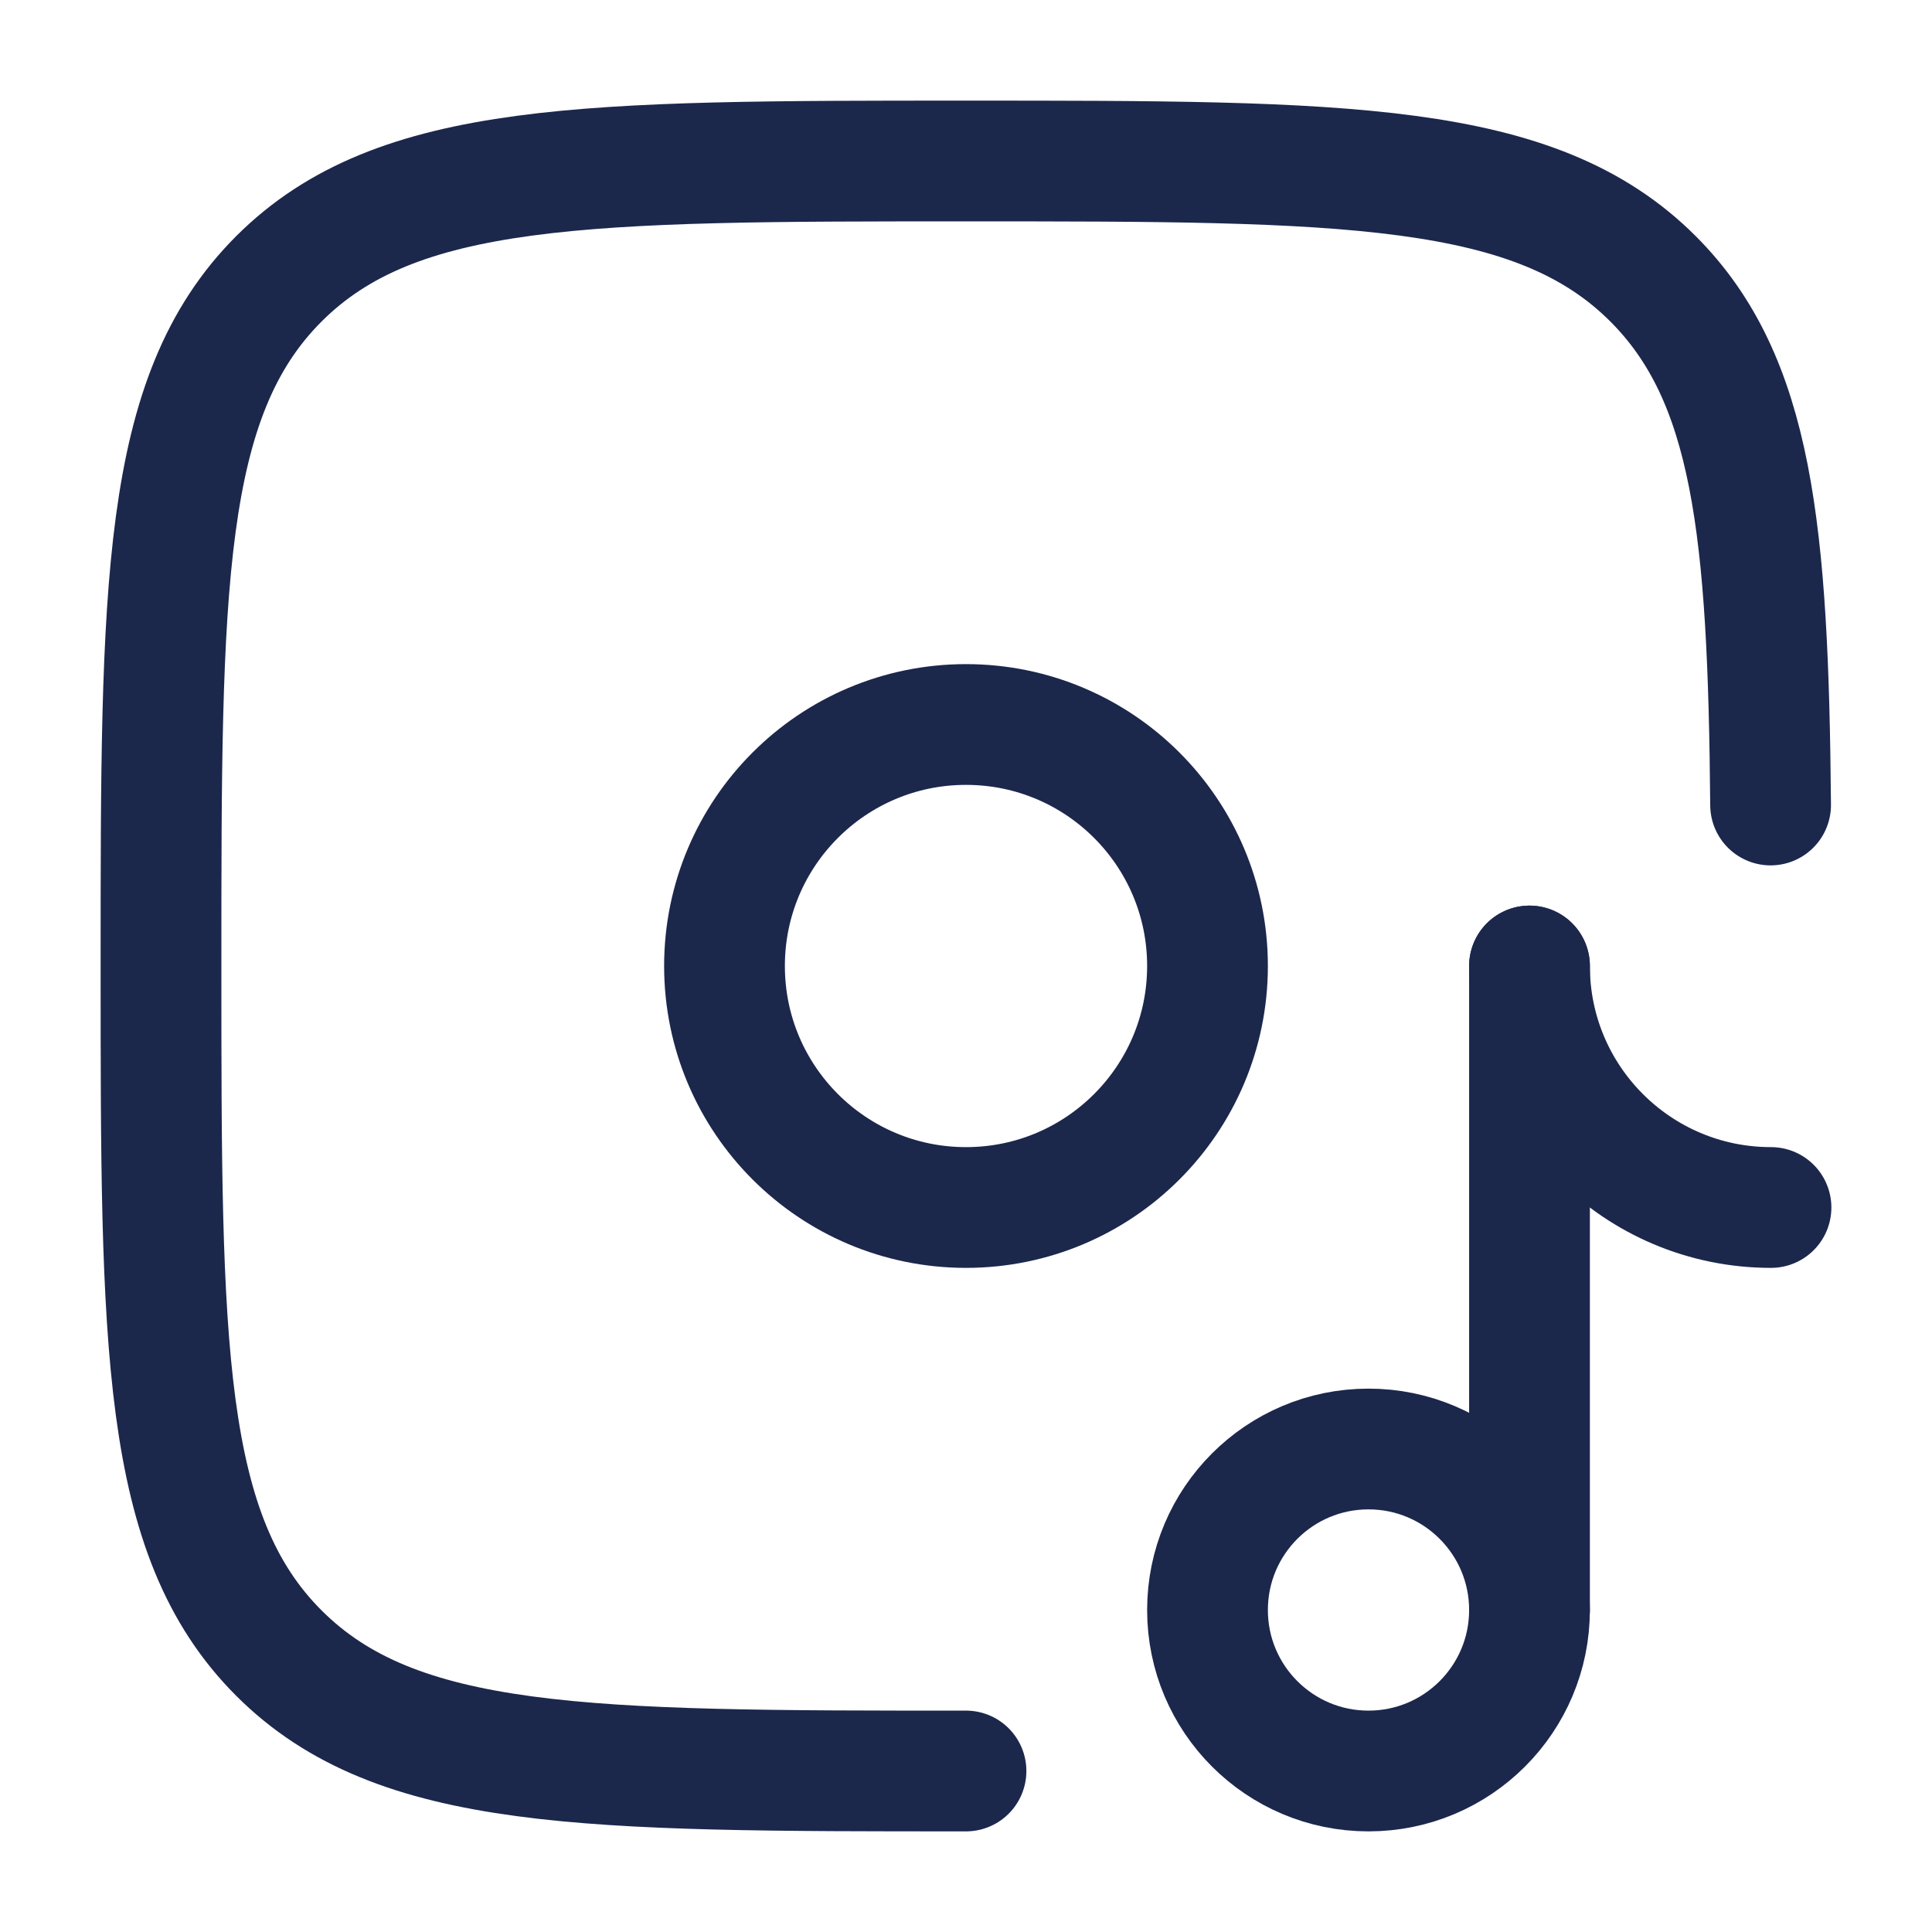
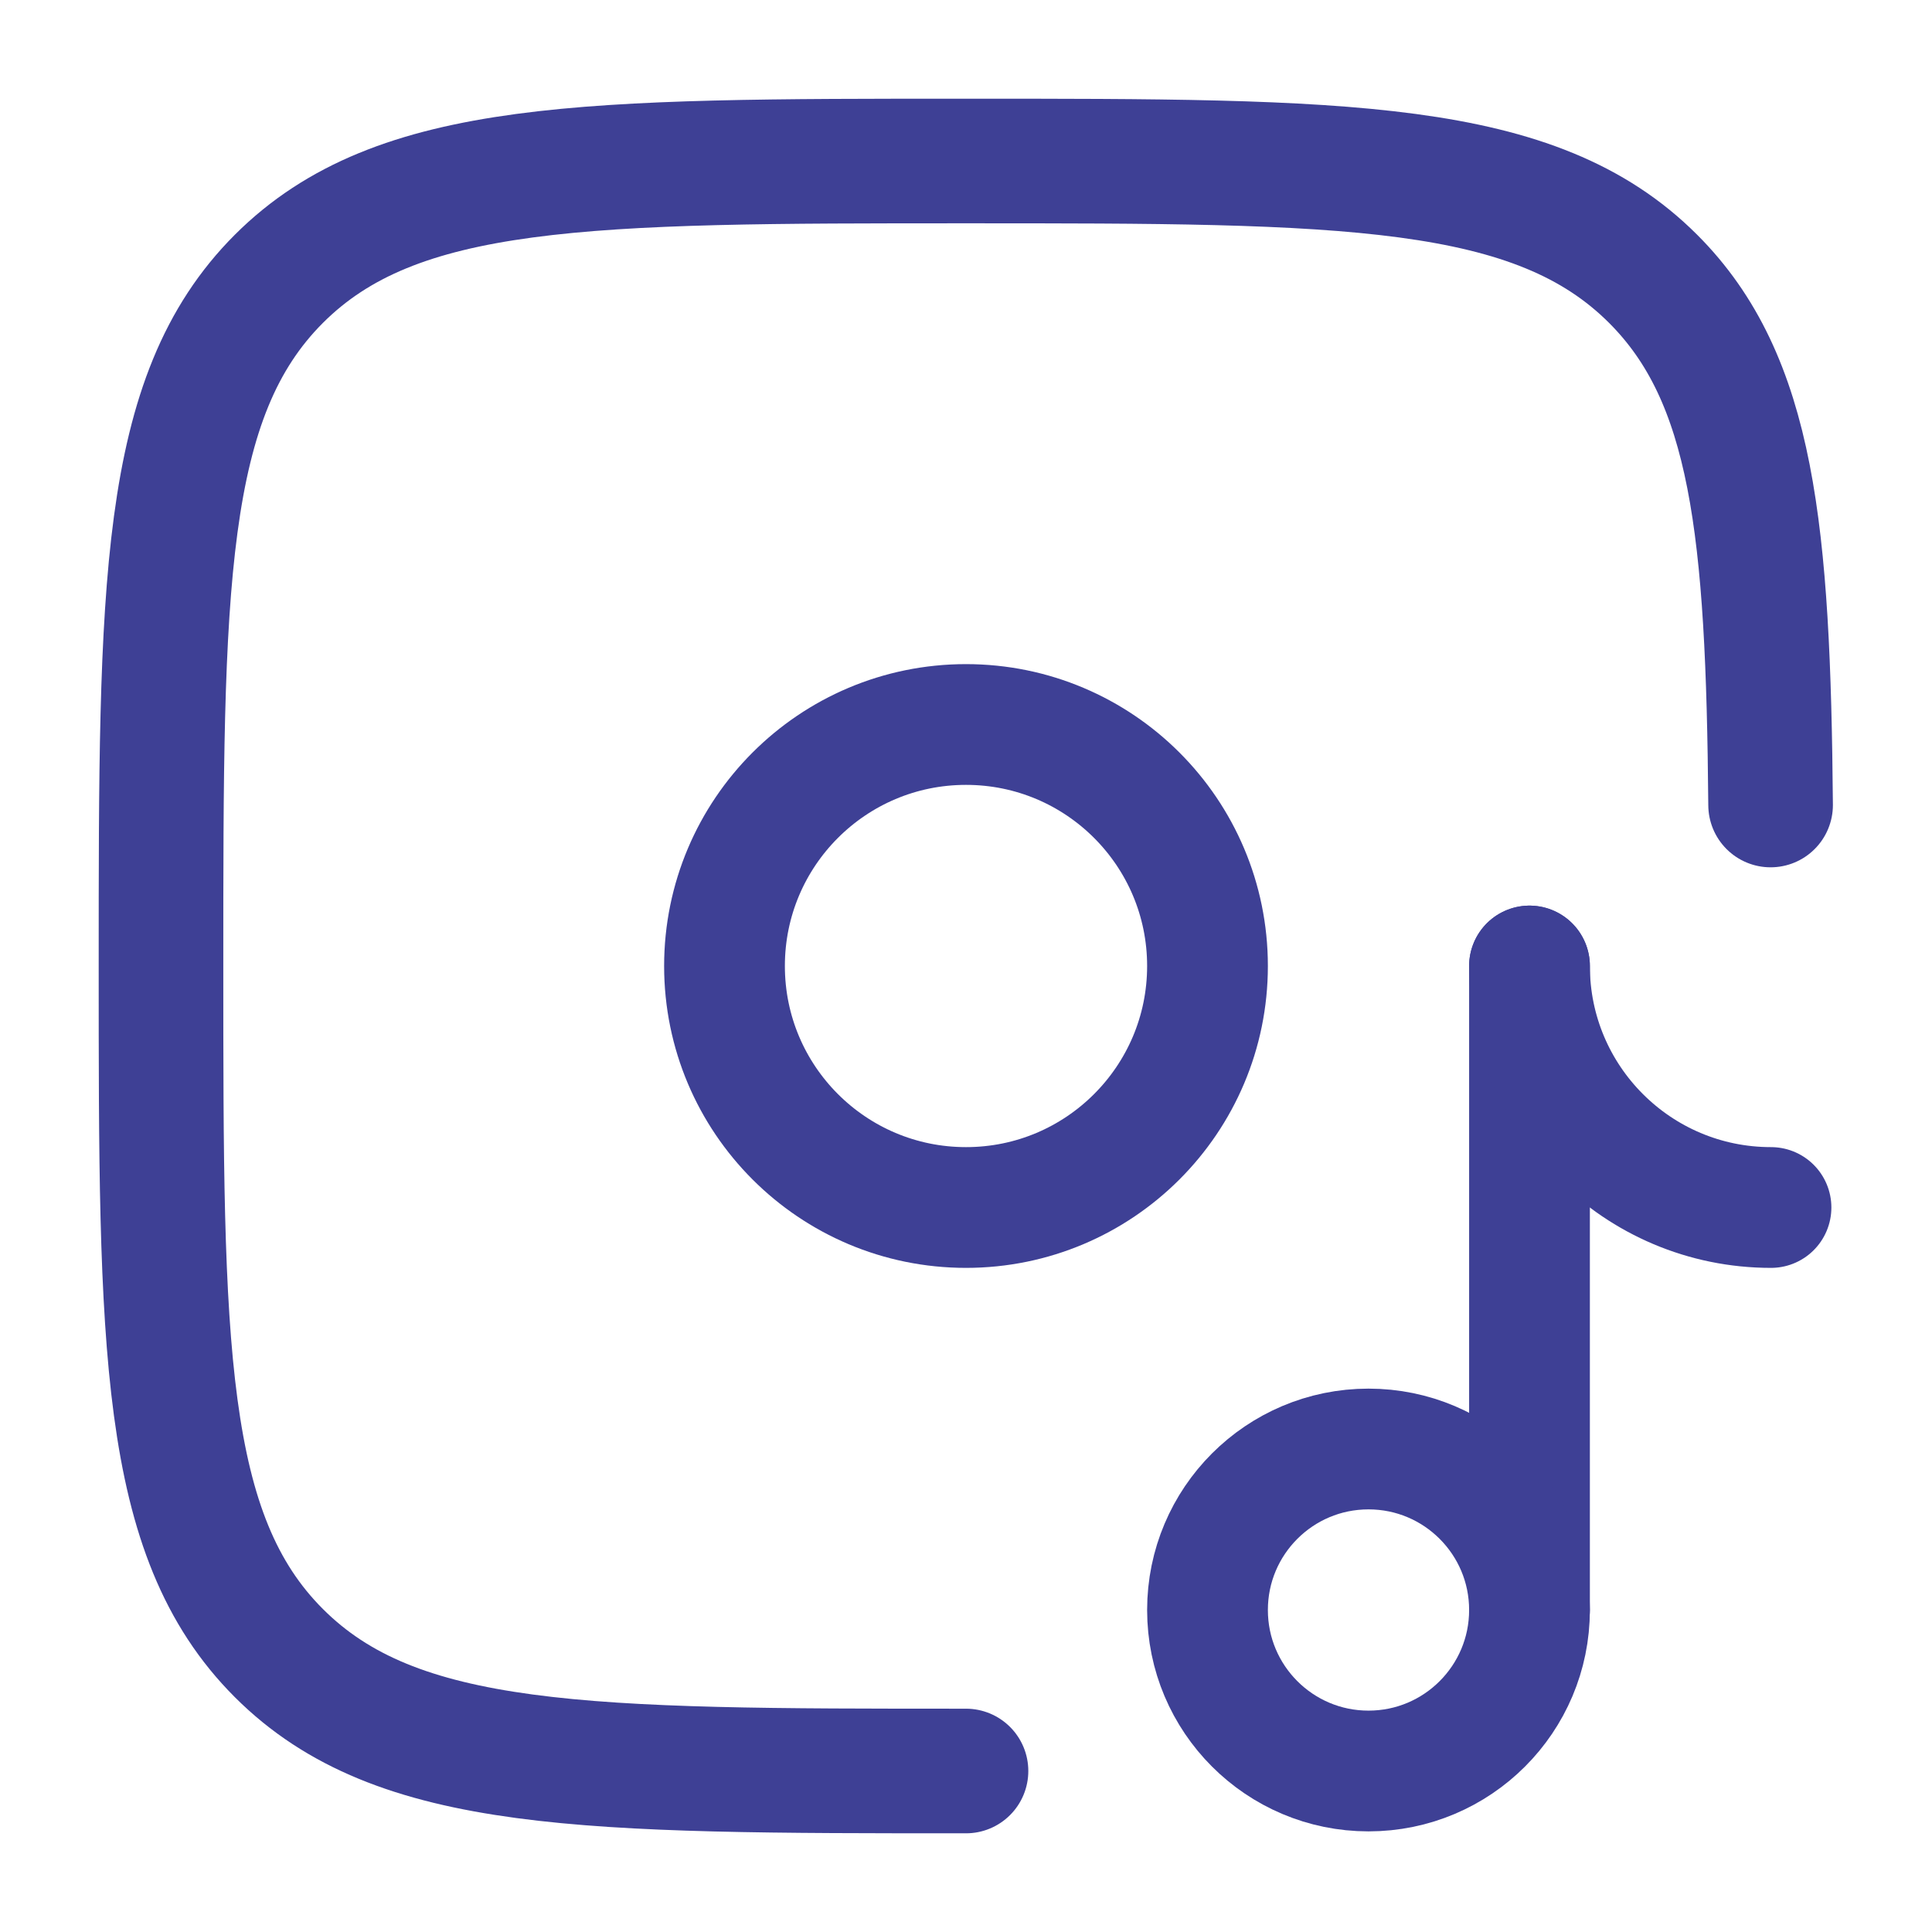
- <svg xmlns="http://www.w3.org/2000/svg" width="800px" height="800px" viewBox="0 0 24 24" fill="none">
-   <path d="M12 22C7.286 22 4.929 22 3.464 20.535C2 19.071 2 16.714 2 12C2 7.286 2 4.929 3.464 3.464C4.929 2 7.286 2 12 2C16.714 2 19.071 2 20.535 3.464C21.776 4.705 21.966 6.587 21.995 10" stroke="#1C274C" stroke-width="1.5" stroke-linecap="round" />
-   <path d="M19 20V16V12" stroke="#1C274C" stroke-width="1.5" stroke-linecap="round" />
-   <circle cx="17" cy="20" r="2" stroke="#1C274C" stroke-width="1.5" />
-   <path d="M22 15C20.343 15 19 13.657 19 12" stroke="#1C274C" stroke-width="1.5" stroke-linecap="round" />
-   <path d="M9 12C9 10.343 10.343 9 12 9C13.657 9 15 10.343 15 12C15 13.657 13.657 15 12 15C10.343 15 9 13.657 9 12Z" stroke="#1C274C" stroke-width="1.5" />
+ <svg xmlns="http://www.w3.org/2000/svg" width="800" height="800" viewBox="0 0 24 24" fill="none" version="1.1" id="svg4">
+   <defs id="defs4" />
+   <path d="M 12,22 C 7.286,22 4.929,22 3.464,20.535 2,19.071 2,16.714 2,12 2,7.286 2,4.929 3.464,3.464 4.929,2 7.286,2 12,2 c 4.714,0 7.071,0 8.536,1.464 1.241,1.241 1.43,3.122 1.459,6.536" stroke="#3e4095" stroke-width="1.5" stroke-linecap="round" id="path1" style="display:inline;stroke-width:1.548;stroke-dasharray:none" />
+   <path d="M 19,20 V 16 12" stroke="#3e4095" stroke-width="1.5" stroke-linecap="round" id="path2" />
+   <circle cx="17" cy="20" r="2" stroke="#3e4095" stroke-width="1.5" id="circle2" />
+   <path d="m 22,15 c -1.657,0 -3,-1.343 -3,-3" stroke="#3e4095" stroke-width="1.5" stroke-linecap="round" id="path3" />
+   <path d="m 9,12 c 0,-1.657 1.343,-3 3,-3 1.657,0 3,1.343 3,3 0,1.657 -1.343,3 -3,3 -1.657,0 -3,-1.343 -3,-3 z" stroke="#3e4095" stroke-width="1.5" id="path4" />
</svg>
